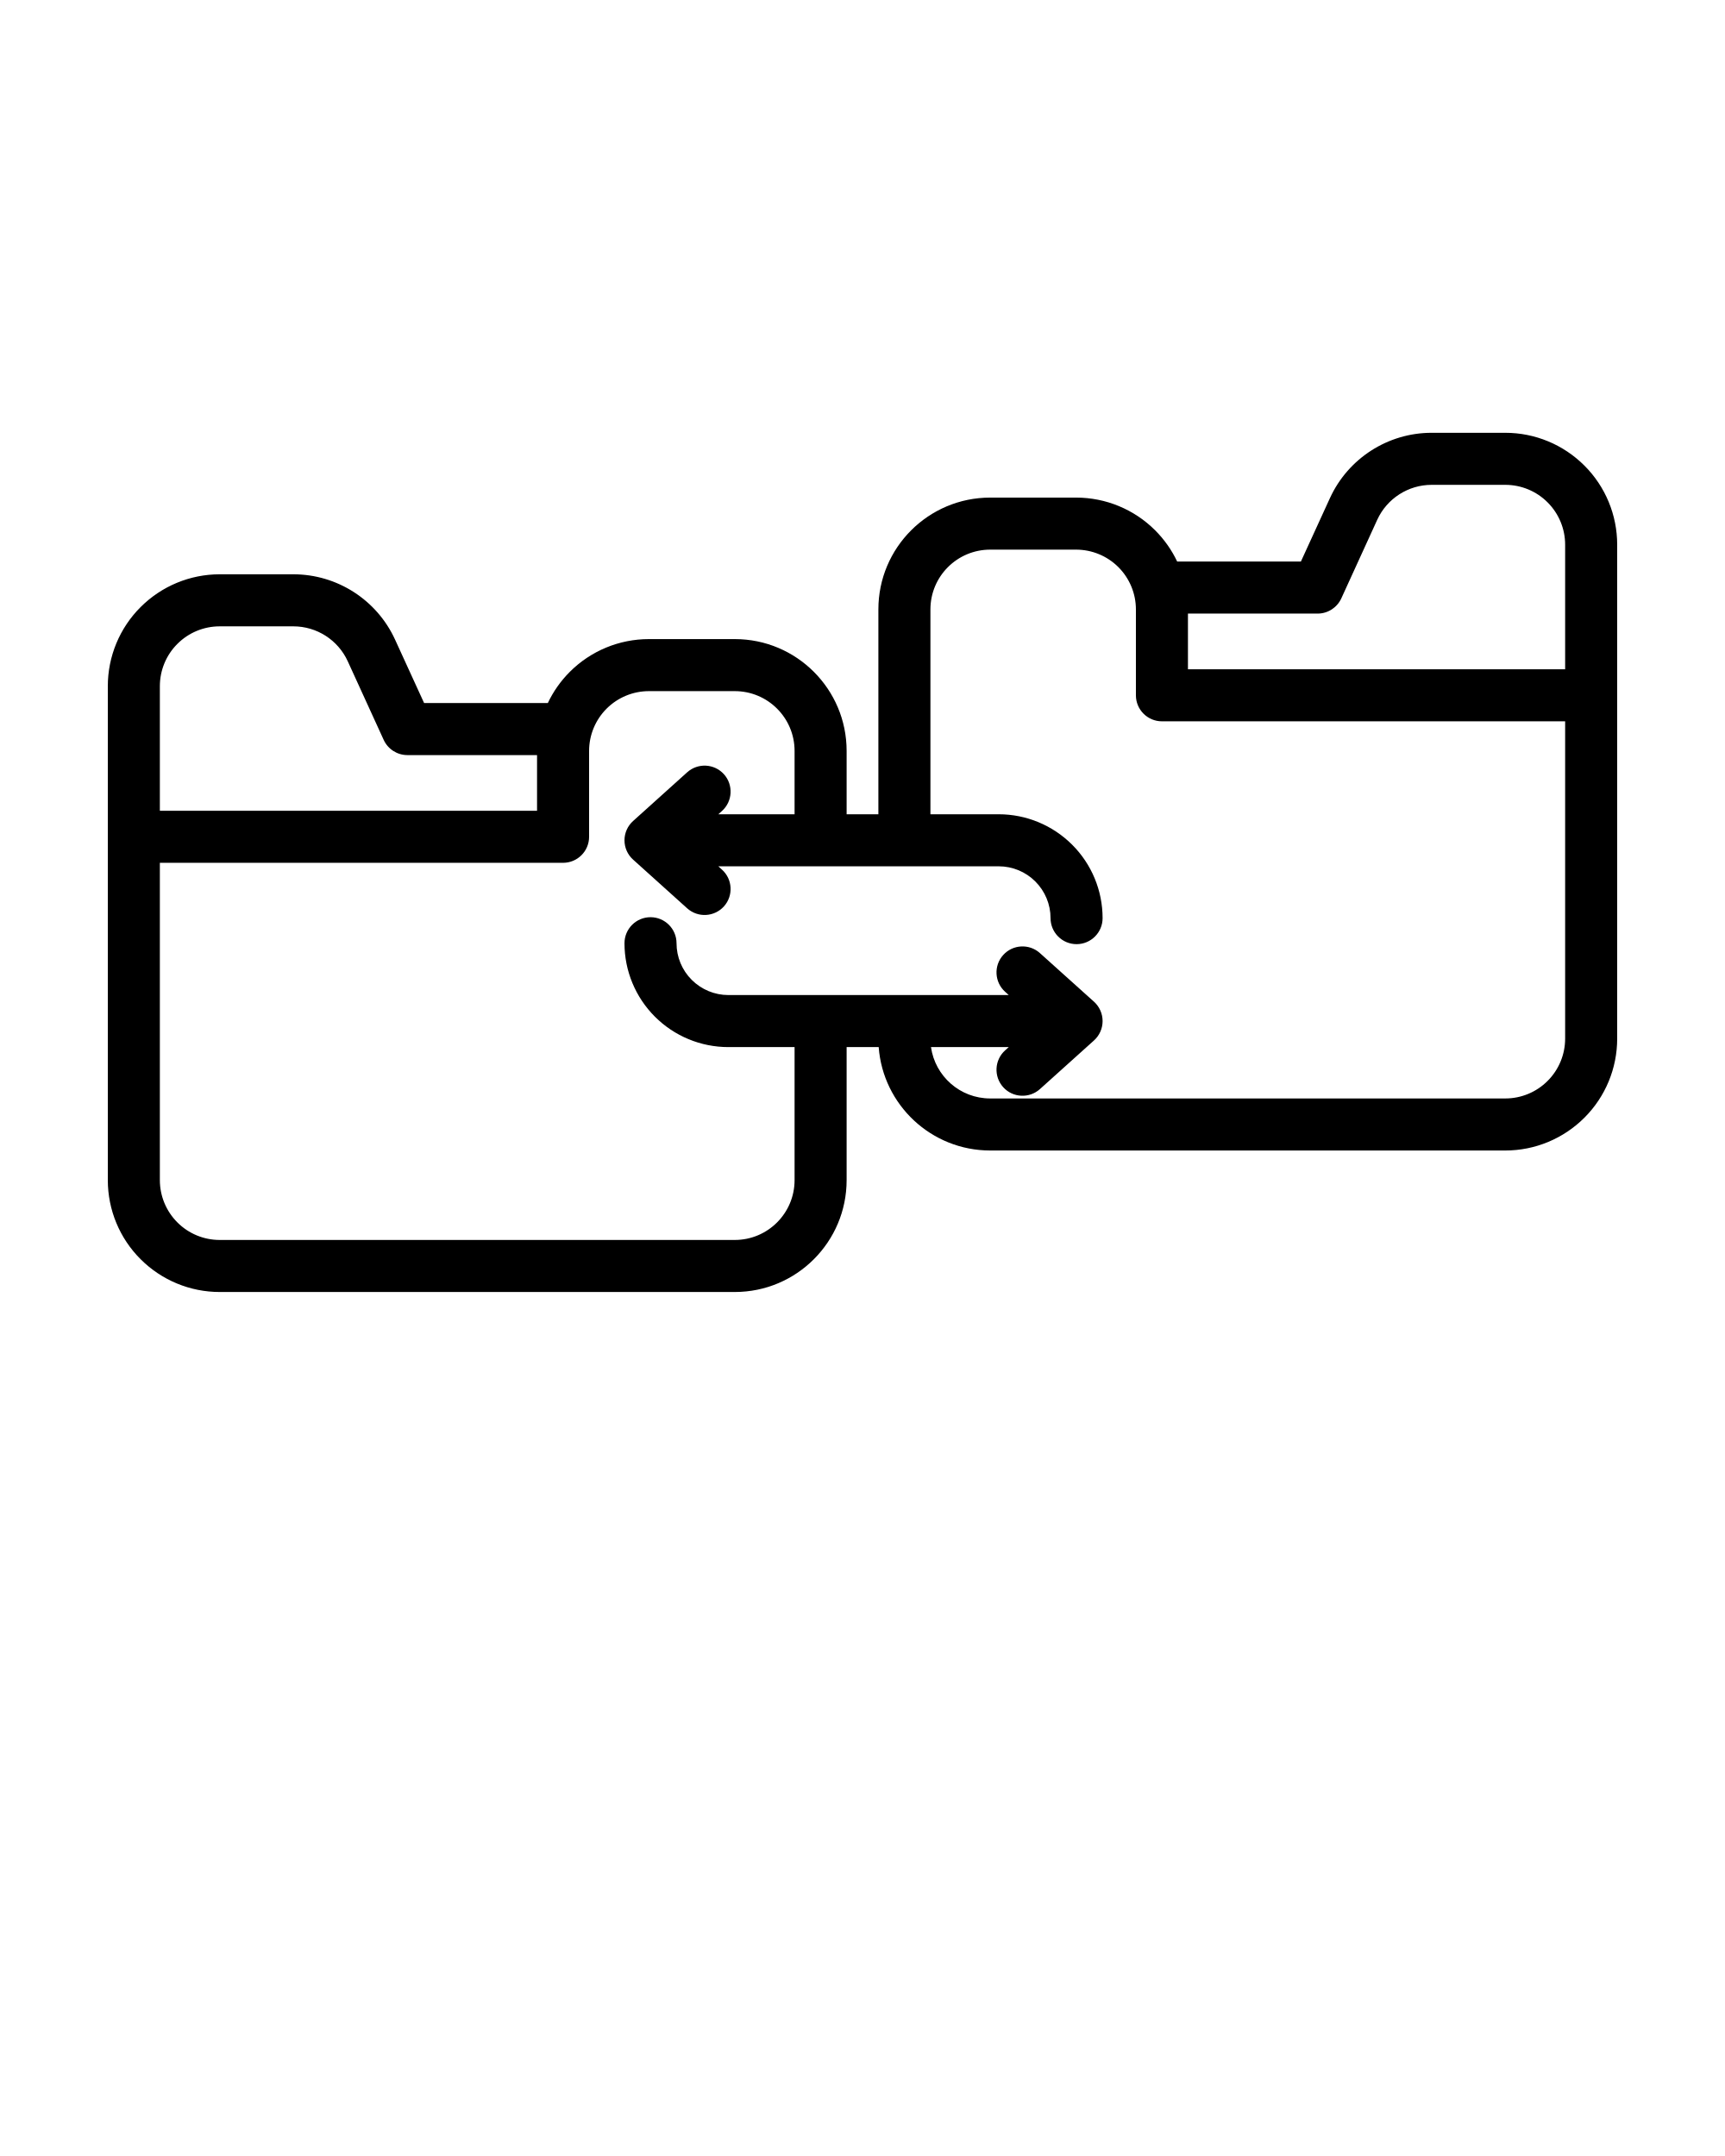
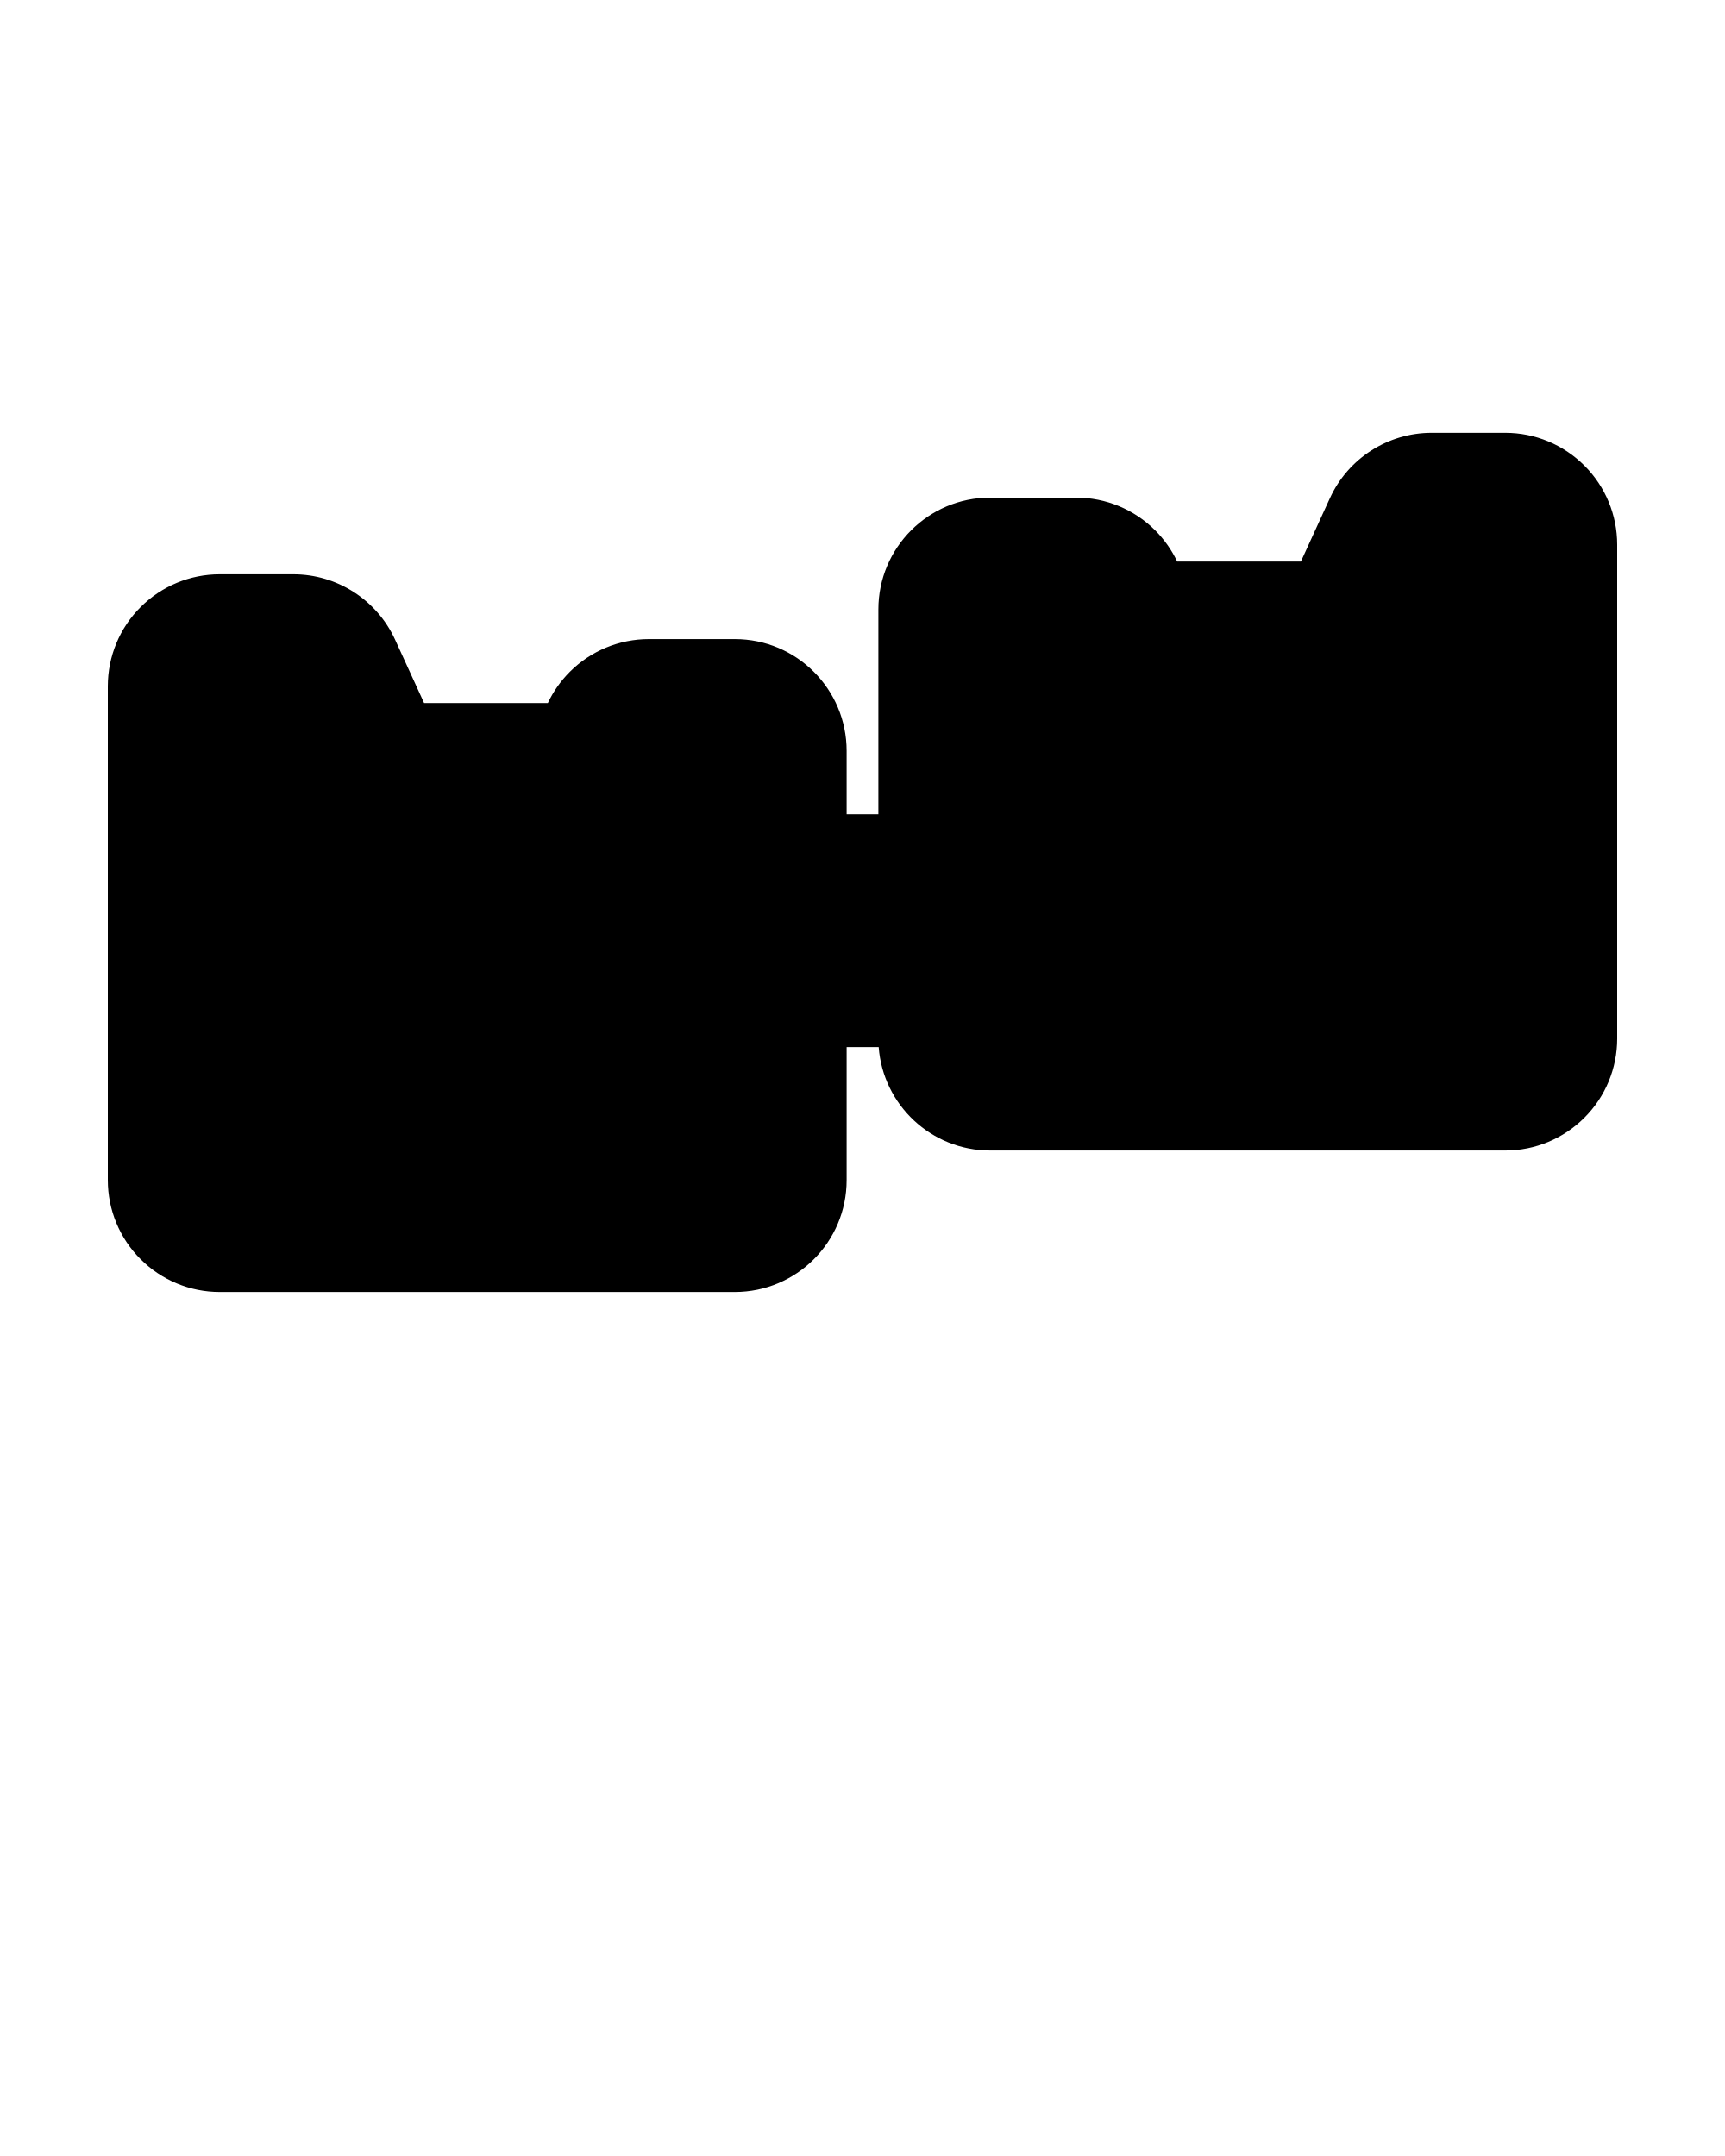
- <svg xmlns="http://www.w3.org/2000/svg" viewBox="0 0 32 40" version="1.1" xml:space="preserve" style="" x="0px" y="0px" fill-rule="evenodd" clip-rule="evenodd" stroke-linejoin="round" stroke-miterlimit="2">
+ <svg xmlns="http://www.w3.org/2000/svg" xmlnsXlink="http://www.w3.org/1999/xlink" viewBox="0 0 32 40" version="1.1" xmlSpace="preserve" style="" x="0px" y="0px" fillRule="evenodd" clip-rule="evenodd" stroke-linejoin="round" stroke-miterlimit="2">
  <g transform="matrix(1,0,0,1,-8,-9)">
    <g transform="matrix(0.965517,0,0,0.965517,0.827586,0.862069)">
      <g>
        <path d="M30.046,19.219C29.942,18.999 29.799,18.795 29.623,18.619C29.22,18.216 28.674,17.99 28.104,17.99L26.454,17.99C25.267,17.99 24.305,18.952 24.305,20.139L24.305,24.075L23.695,24.075L23.695,22.858C23.695,21.671 22.733,20.709 21.546,20.709L19.896,20.709C19.326,20.709 18.78,20.935 18.377,21.338C18.201,21.514 18.058,21.718 17.954,21.938L15.577,21.938L15.019,20.719C14.669,19.955 13.905,19.464 13.065,19.464C12.634,19.464 12.126,19.464 11.649,19.464C11.079,19.464 10.533,19.691 10.13,20.094C9.726,20.497 9.5,21.044 9.5,21.614L9.5,31.105C9.5,31.675 9.726,32.222 10.13,32.625C10.533,33.028 11.079,33.255 11.649,33.255L21.546,33.255C22.733,33.255 23.695,32.292 23.695,31.105L23.695,28.549L24.311,28.549C24.394,29.66 25.322,30.536 26.454,30.536C28.989,30.536 33.815,30.536 36.351,30.536C36.921,30.536 37.467,30.309 37.87,29.906C38.274,29.503 38.5,28.956 38.5,28.386L38.5,18.895C38.5,18.325 38.274,17.778 37.87,17.375C37.467,16.972 36.921,16.745 36.351,16.745C35.874,16.745 35.366,16.745 34.935,16.745C34.095,16.745 33.331,17.236 32.981,18L32.423,19.219L30.046,19.219ZM25.316,28.549C25.395,29.107 25.874,29.536 26.454,29.536C26.454,29.536 36.351,29.536 36.351,29.536C36.655,29.536 36.948,29.415 37.163,29.199C37.379,28.984 37.5,28.691 37.5,28.386C37.5,28.386 37.5,22.289 37.5,22.289L29.753,22.289C29.477,22.289 29.253,22.065 29.253,21.789L29.253,20.139C29.253,19.834 29.132,19.542 28.916,19.326C28.701,19.111 28.408,18.99 28.103,18.99C28.103,18.99 26.454,18.99 26.454,18.99C25.819,18.99 25.305,19.504 25.305,20.139L25.305,24.075L26.617,24.075C27.146,24.075 27.654,24.286 28.028,24.66C28.403,25.034 28.613,25.542 28.613,26.071C28.613,26.347 28.389,26.571 28.113,26.571C27.837,26.571 27.613,26.347 27.613,26.071C27.613,25.807 27.508,25.554 27.321,25.367C27.135,25.18 26.881,25.075 26.617,25.075L21.23,25.075L21.3,25.139C21.505,25.323 21.522,25.64 21.338,25.845C21.153,26.05 20.837,26.067 20.631,25.882L19.593,24.947C19.487,24.852 19.427,24.717 19.427,24.575C19.427,24.434 19.487,24.299 19.593,24.204L20.631,23.269C20.837,23.084 21.153,23.101 21.338,23.306C21.522,23.511 21.505,23.828 21.3,24.012L21.23,24.075L22.695,24.075L22.695,22.858C22.695,22.223 22.181,21.709 21.546,21.709C21.546,21.709 19.897,21.709 19.896,21.709C19.592,21.709 19.299,21.83 19.084,22.045C18.868,22.261 18.747,22.553 18.747,22.858L18.747,24.508C18.747,24.784 18.523,25.008 18.247,25.008C18.247,25.008 10.5,25.008 10.5,25.008L10.5,31.105C10.5,31.41 10.621,31.702 10.837,31.918C11.052,32.134 11.345,32.255 11.649,32.255C11.649,32.255 21.546,32.255 21.546,32.255C22.181,32.255 22.695,31.74 22.695,31.105L22.695,28.549L21.423,28.549C20.894,28.549 20.386,28.339 20.012,27.965C19.637,27.59 19.427,27.083 19.427,26.553C19.427,26.277 19.651,26.053 19.927,26.053C20.203,26.053 20.427,26.277 20.427,26.553C20.427,26.817 20.532,27.071 20.719,27.257C20.906,27.444 21.159,27.549 21.423,27.549L26.81,27.549L26.74,27.486C26.535,27.301 26.518,26.985 26.703,26.78C26.887,26.575 27.204,26.558 27.409,26.743L28.448,27.677C28.553,27.772 28.613,27.907 28.613,28.049C28.613,28.191 28.553,28.326 28.448,28.421L27.409,29.356C27.204,29.54 26.887,29.524 26.703,29.319C26.518,29.113 26.535,28.797 26.74,28.612L26.81,28.549L25.316,28.549ZM17.747,22.938L15.256,22.938C15.06,22.938 14.883,22.824 14.801,22.647C14.801,22.647 14.11,21.135 14.11,21.135C13.923,20.726 13.514,20.464 13.065,20.464L11.649,20.464C11.345,20.464 11.052,20.585 10.837,20.801C10.621,21.016 10.5,21.309 10.5,21.614L10.5,24.008L17.747,24.008L17.747,22.938ZM37.5,21.289L37.5,18.895C37.5,18.59 37.379,18.298 37.163,18.082C36.948,17.866 36.655,17.745 36.351,17.745L34.935,17.745C34.486,17.745 34.077,18.008 33.89,18.416L33.199,19.928C33.117,20.105 32.94,20.219 32.744,20.219L30.253,20.219L30.253,21.289L37.5,21.289Z" />
      </g>
    </g>
  </g>
  <text x="0" y="47" fill="#000000" font-size="5px" font-weight="bold" font-family="'Helvetica Neue', Helvetica, Arial-Unicode, Arial, Sans-serif">Created by suhartono</text>
  <text x="0" y="52" fill="#000000" font-size="5px" font-weight="bold" font-family="'Helvetica Neue', Helvetica, Arial-Unicode, Arial, Sans-serif">from the Noun Project</text>
</svg>
